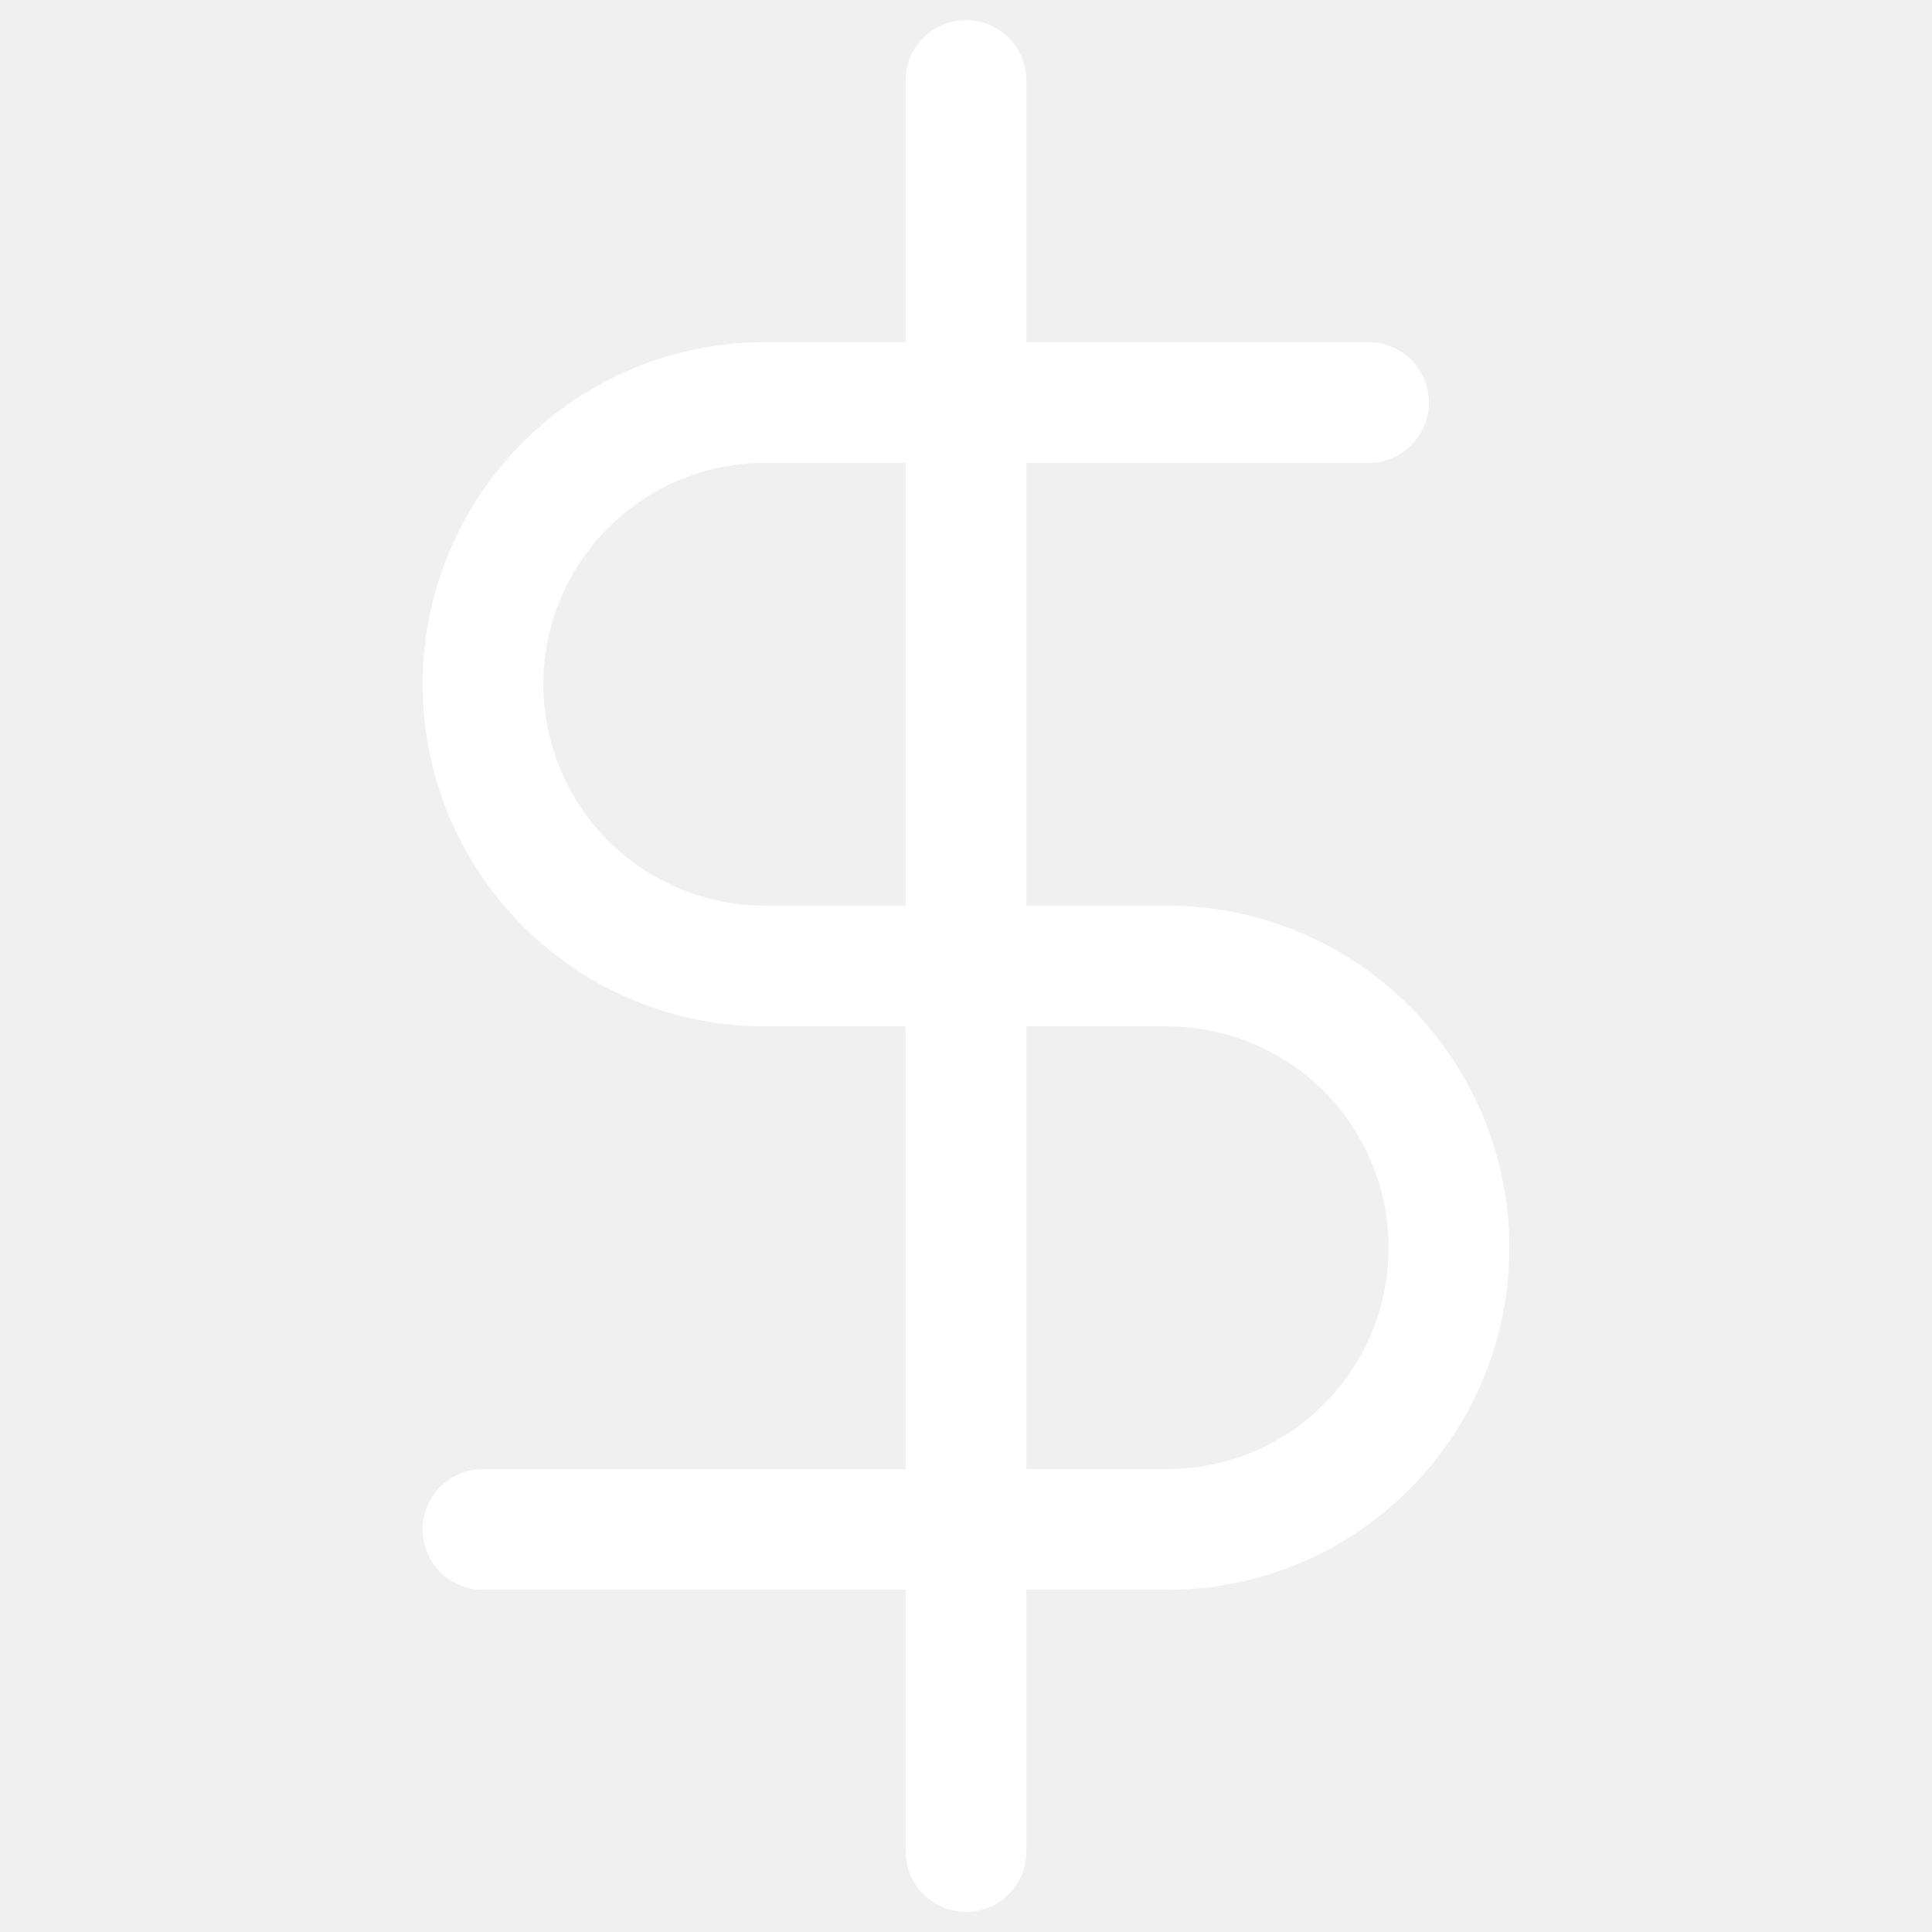
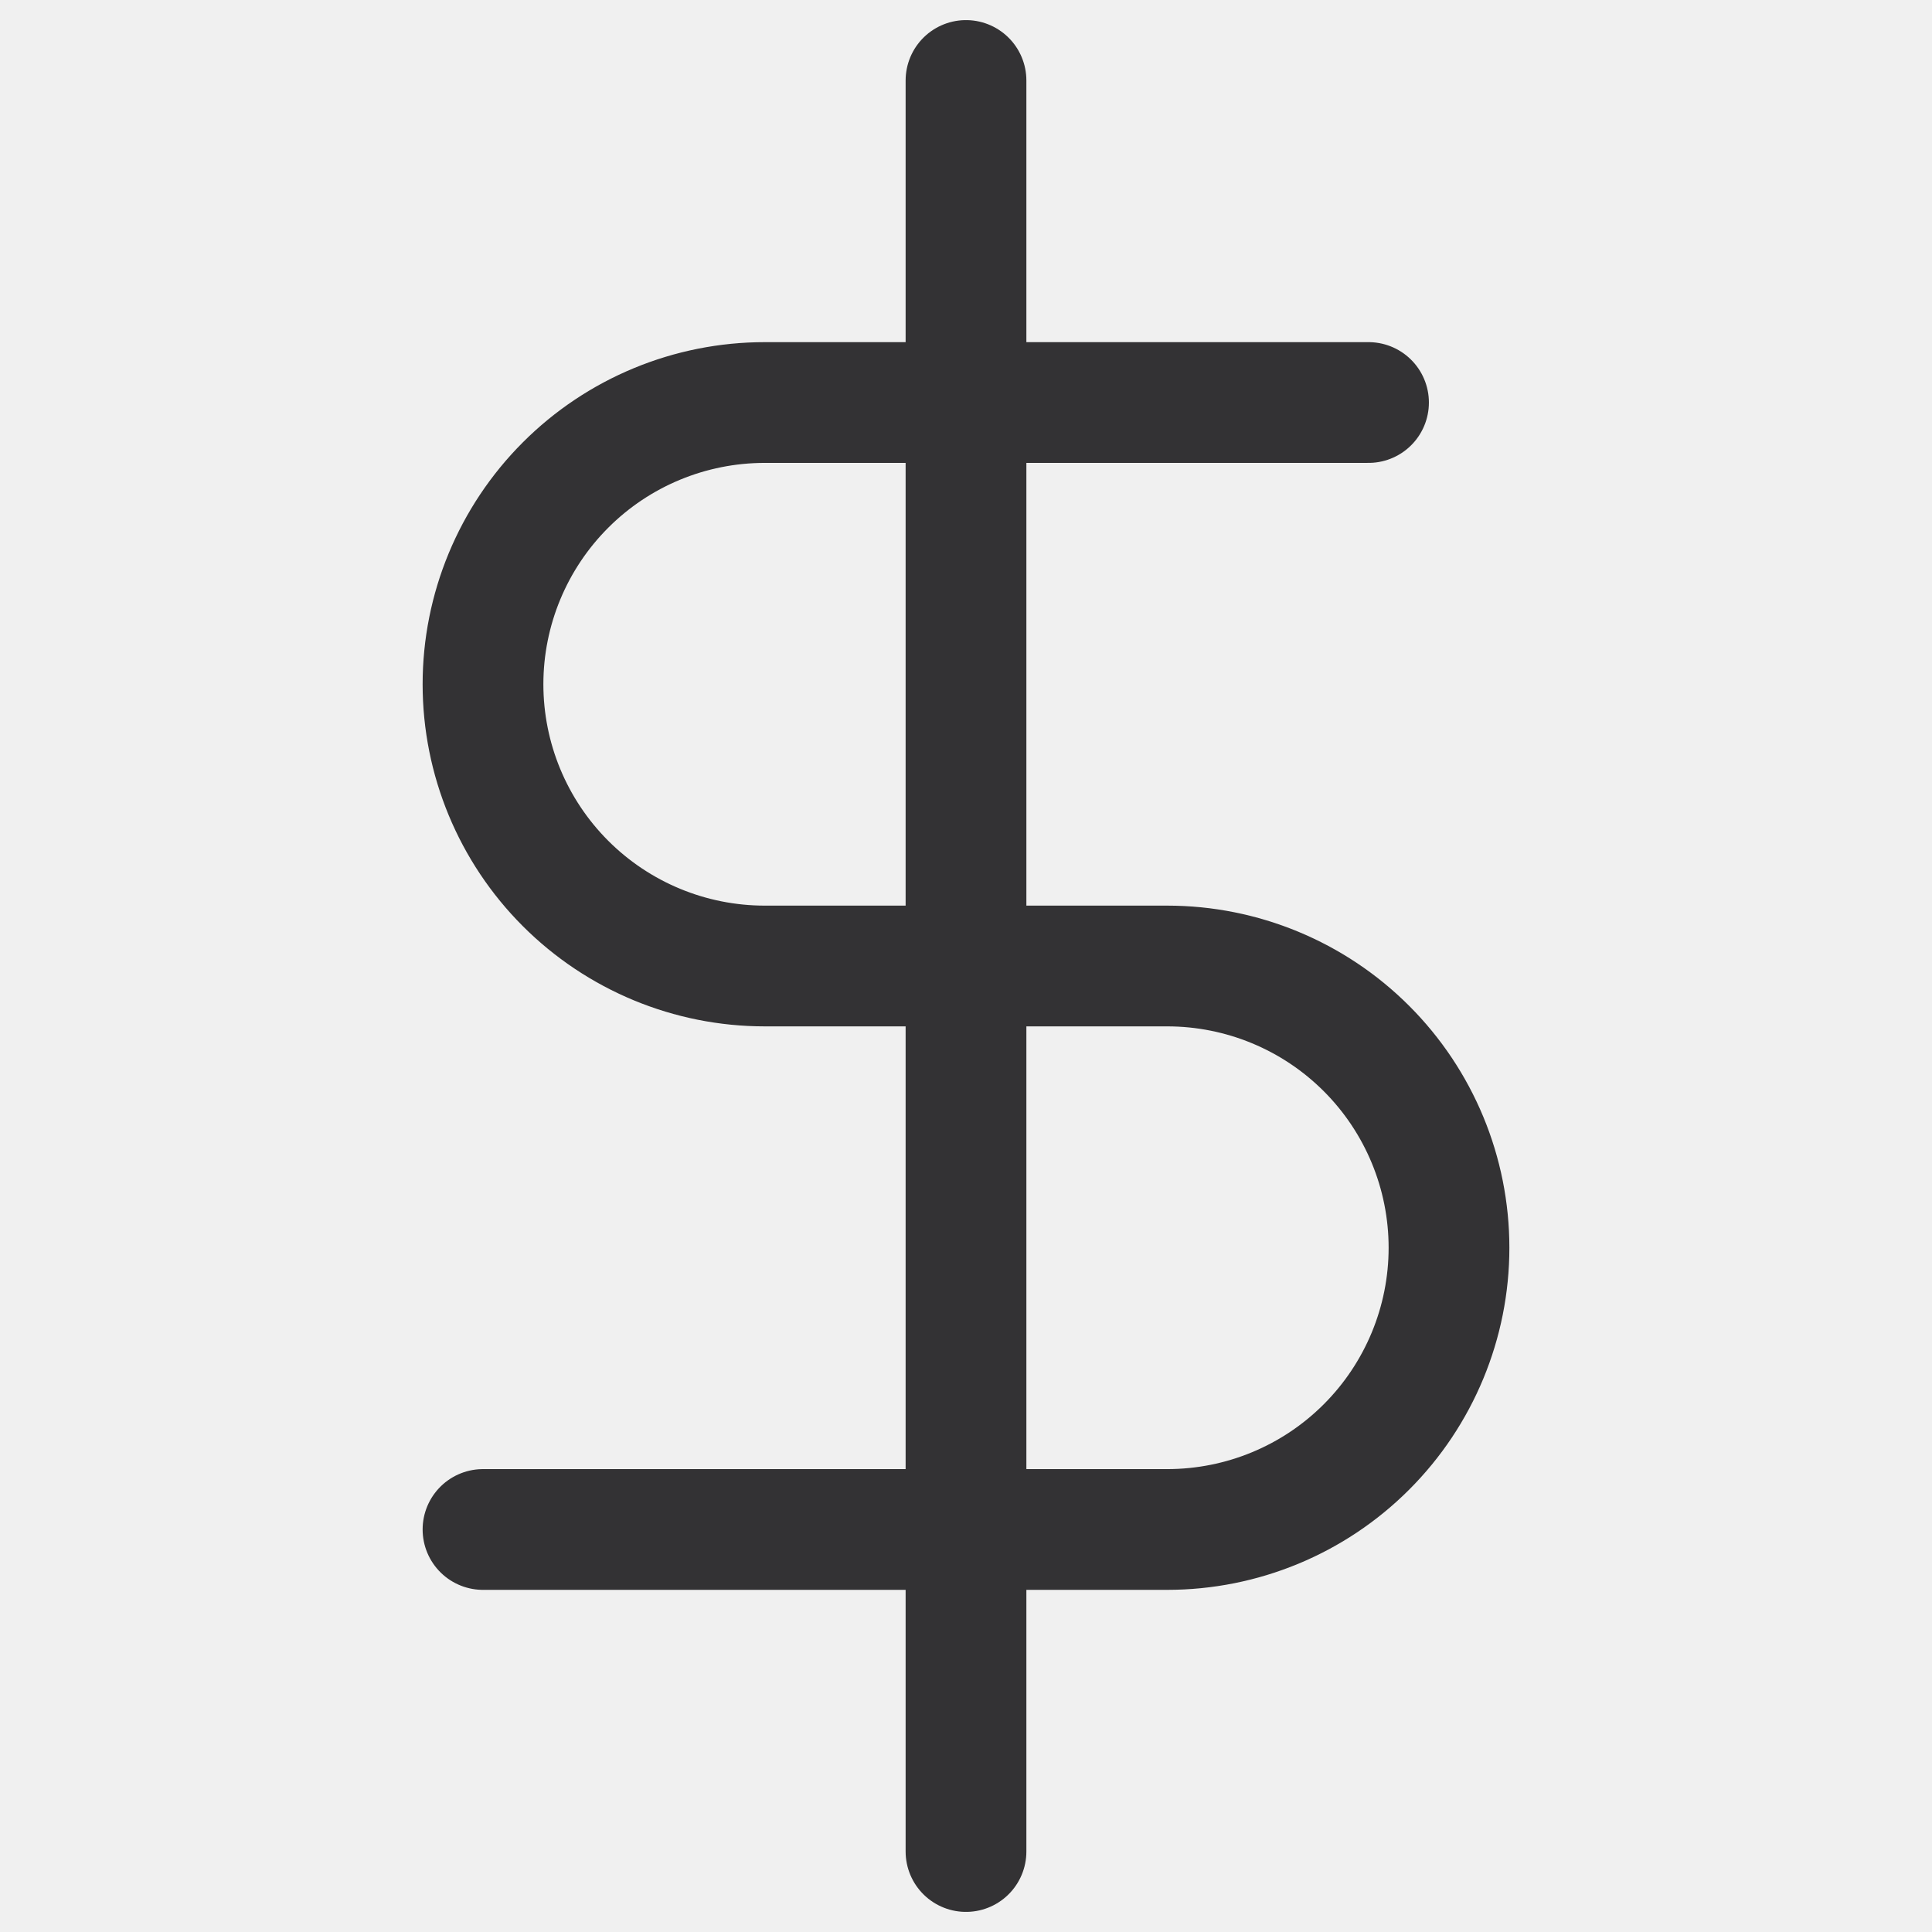
<svg xmlns="http://www.w3.org/2000/svg" width="32" height="32" viewBox="0 0 32 32" fill="none">
-   <path d="M16 1.333V30.667" stroke="white" stroke-width="2" stroke-linecap="round" stroke-linejoin="round" />
-   <path d="M22.667 6.667H12.667C11.429 6.667 10.242 7.158 9.367 8.034C8.492 8.909 8 10.096 8 11.333C8 12.571 8.492 13.758 9.367 14.633C10.242 15.508 11.429 16 12.667 16H19.333C20.571 16 21.758 16.492 22.633 17.367C23.508 18.242 24 19.429 24 20.667C24 21.904 23.508 23.091 22.633 23.966C21.758 24.842 20.571 25.333 19.333 25.333H8" stroke="white" stroke-width="2" stroke-linecap="round" stroke-linejoin="round" />
+   <path d="M16 1.333V30.667" stroke="#333234" stroke-width="2" stroke-linecap="round" stroke-linejoin="round" />
+   <path d="M22.667 6.667H12.667C11.429 6.667 10.242 7.158 9.367 8.034C8.492 8.909 8 10.096 8 11.333C8 12.571 8.492 13.758 9.367 14.633C10.242 15.508 11.429 16 12.667 16H19.333C20.571 16 21.758 16.492 22.633 17.367C23.508 18.242 24 19.429 24 20.667C24 21.904 23.508 23.091 22.633 23.966C21.758 24.842 20.571 25.333 19.333 25.333H8" stroke="#333234" stroke-width="2" stroke-linecap="round" stroke-linejoin="round" />
</svg>
